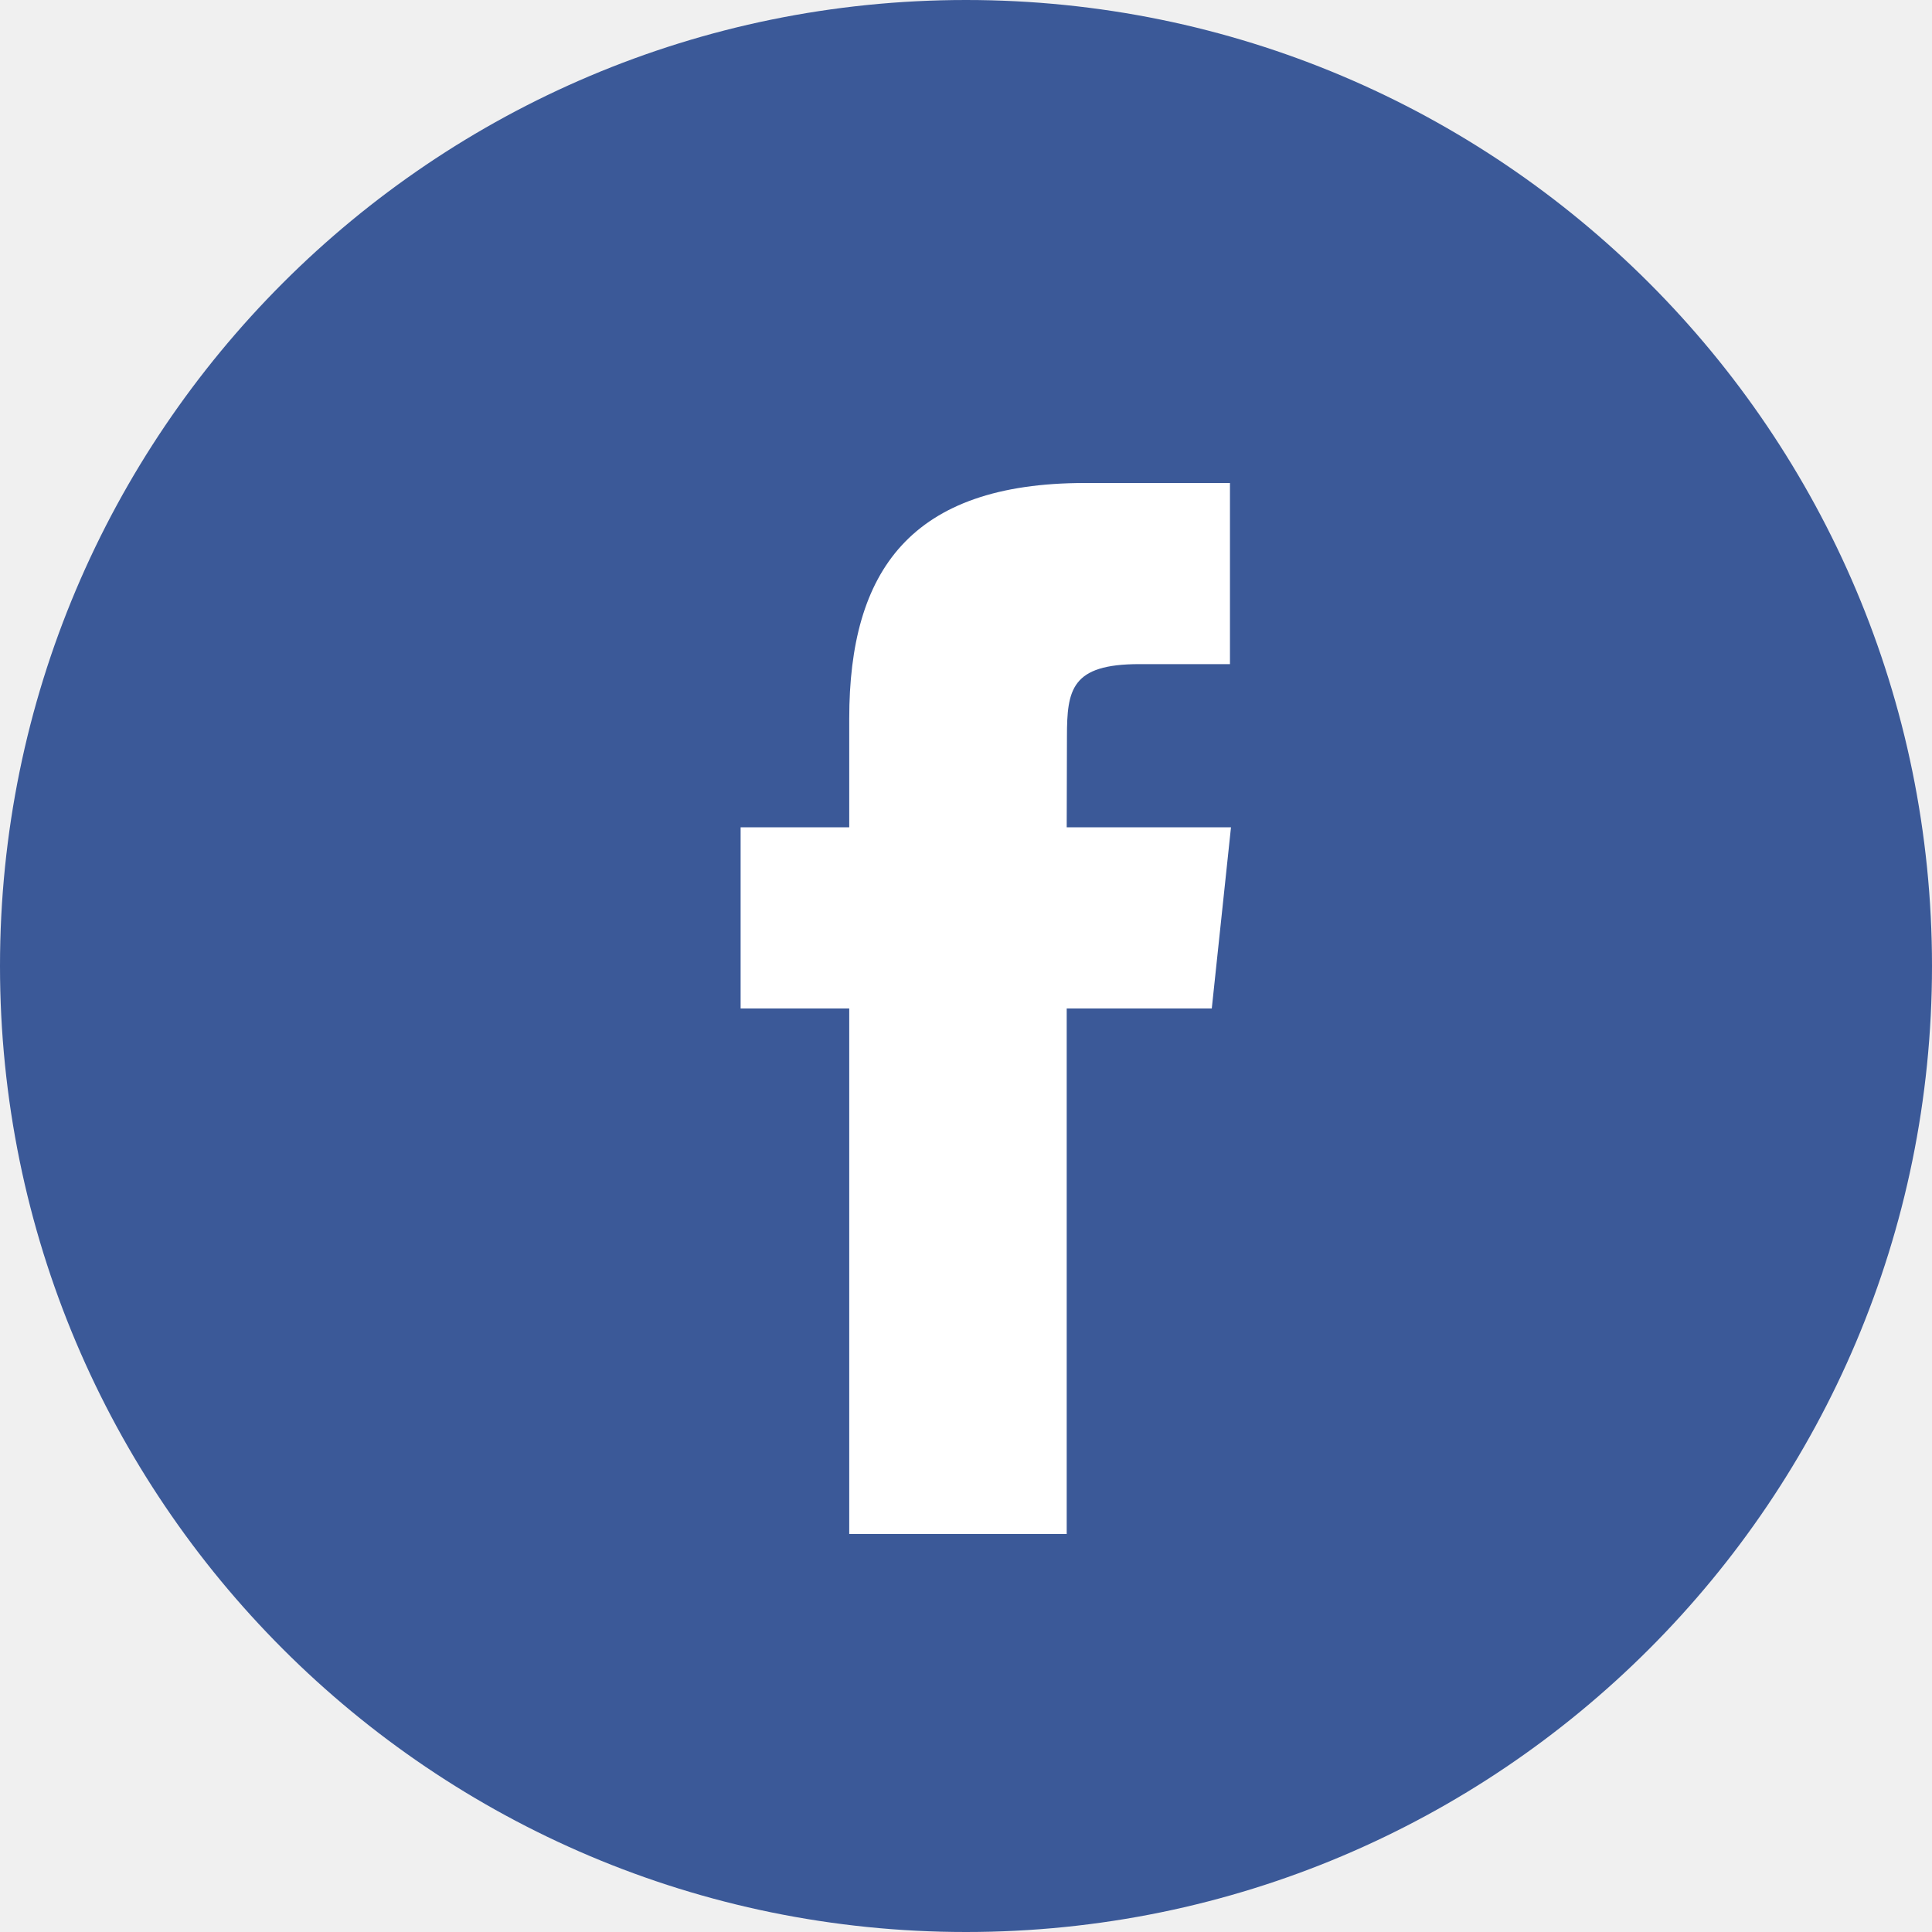
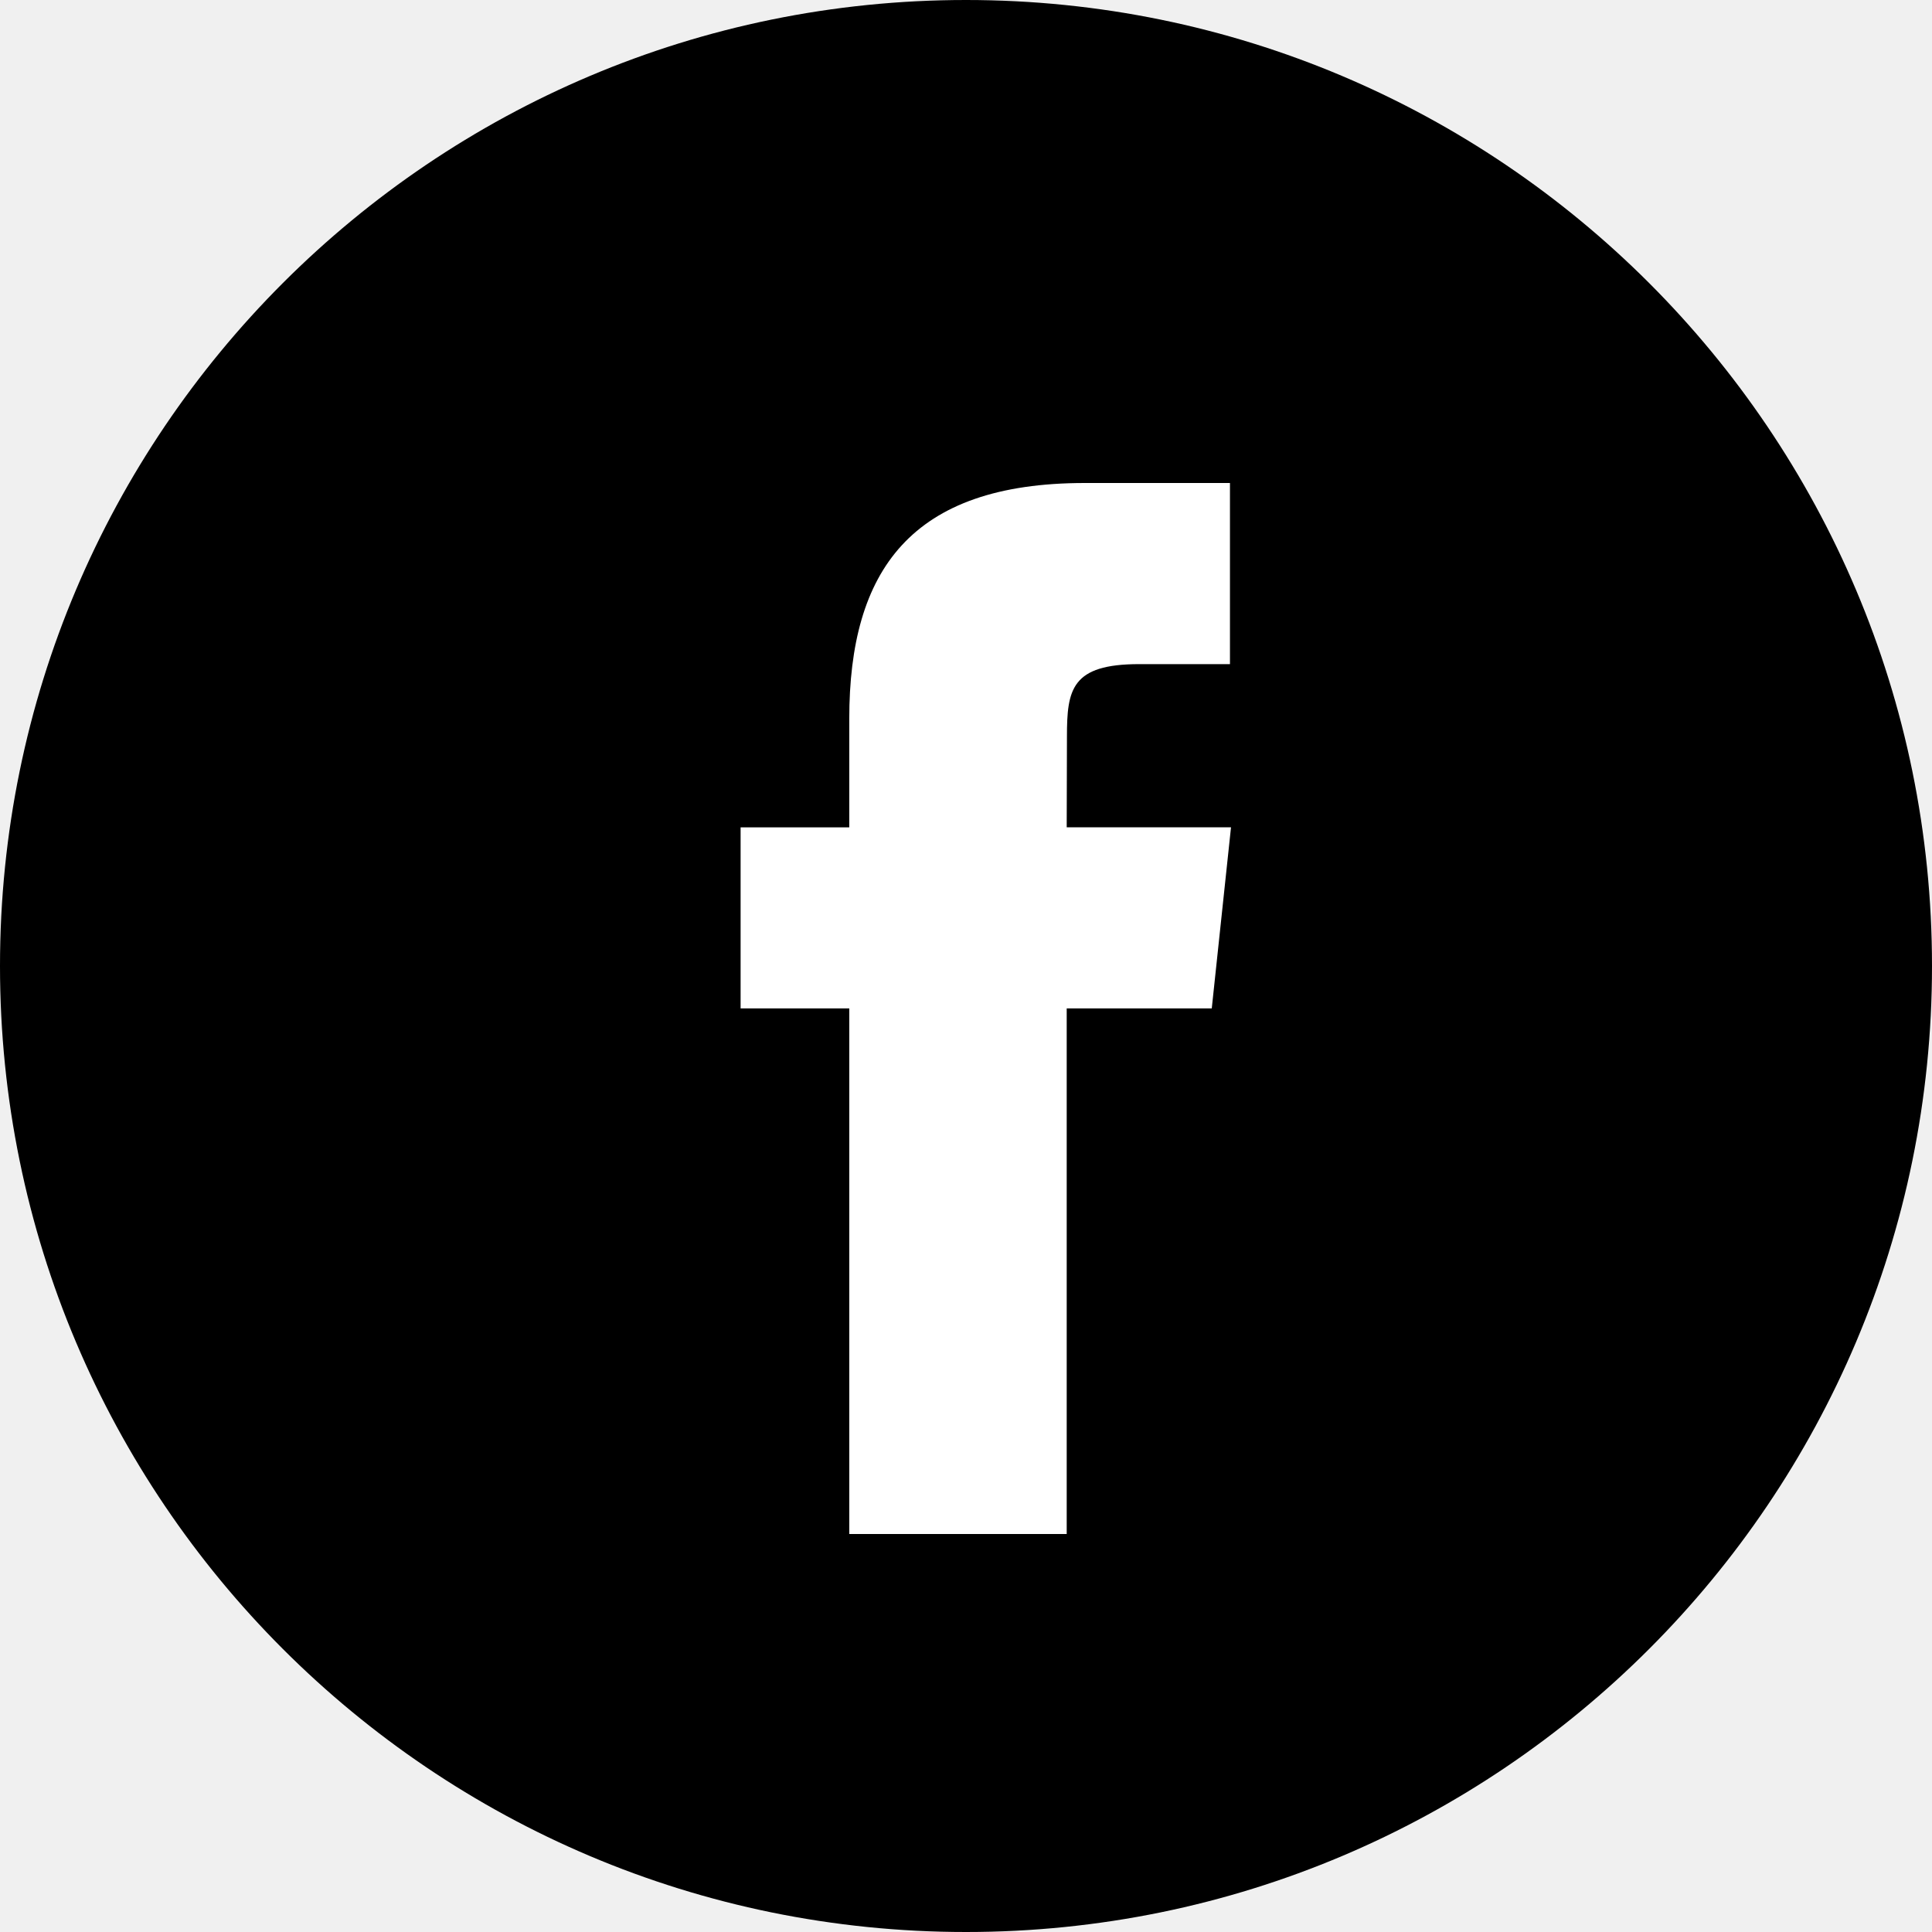
- <svg xmlns="http://www.w3.org/2000/svg" width="32" height="32" viewBox="0 0 32 32" fill="none">
-   <path d="M0 16C0 7.163 7.163 0 16 0C24.837 0 32 7.163 32 16C32 24.837 24.837 32 16 32C7.163 32 0 24.837 0 16Z" fill="#3B5998" />
-   <path d="M17.668 25.408V16.703H20.071L20.389 13.703H17.668L17.672 12.202C17.672 11.419 17.746 11 18.87 11H20.372V8H17.969C15.082 8 14.066 9.455 14.066 11.902V13.703H12.267V16.703H14.066V25.408H17.668Z" fill="white" />
+ <svg xmlns="http://www.w3.org/2000/svg" width="24" height="24" viewBox="0 0 24 24" fill="none">
+   <path d="M0 12C0 5.373 5.373 0 12 0C18.627 0 24 5.373 24 12C24 18.627 18.627 24 12 24C5.373 24 0 18.627 0 12Z" fill="black" />
+   <path d="M13.251 19.056V12.527H15.053L15.292 10.277H13.251L13.254 9.151C13.254 8.564 13.309 8.25 14.152 8.25H15.279V6H13.476C11.312 6 10.55 7.091 10.55 8.927V10.278H9.2V12.527H10.55V19.056H13.251Z" fill="white" />
</svg>
